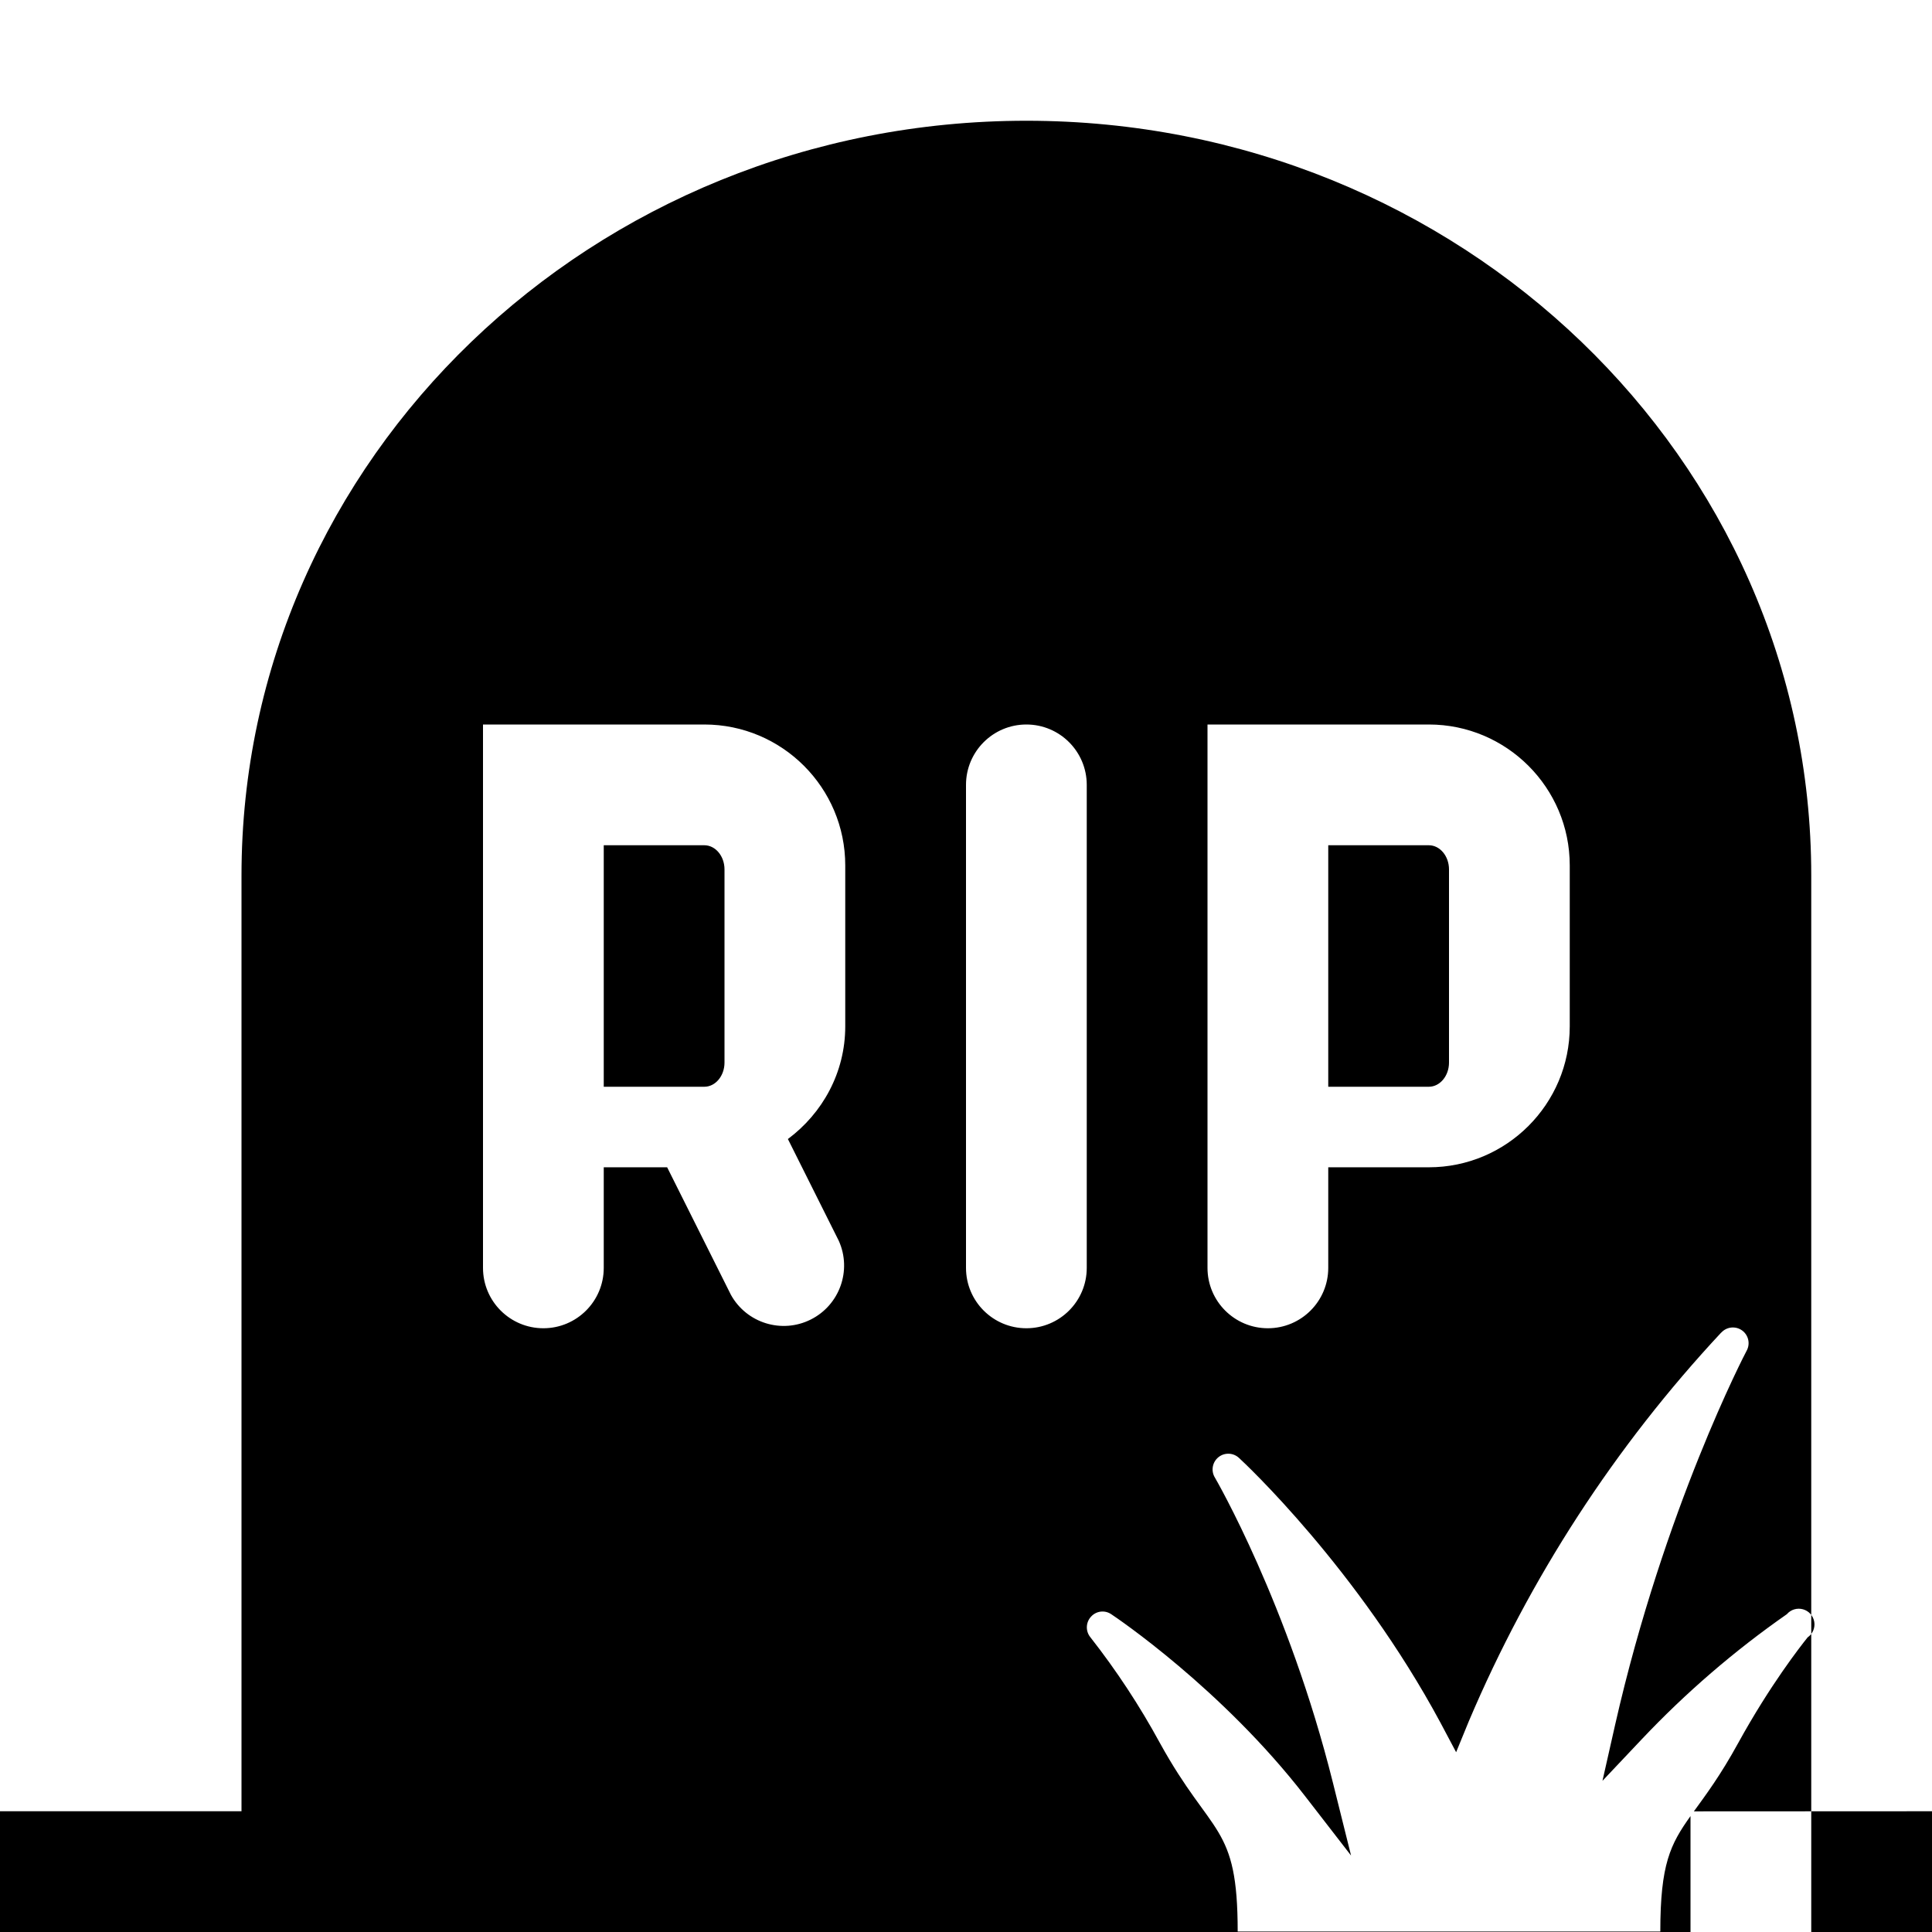
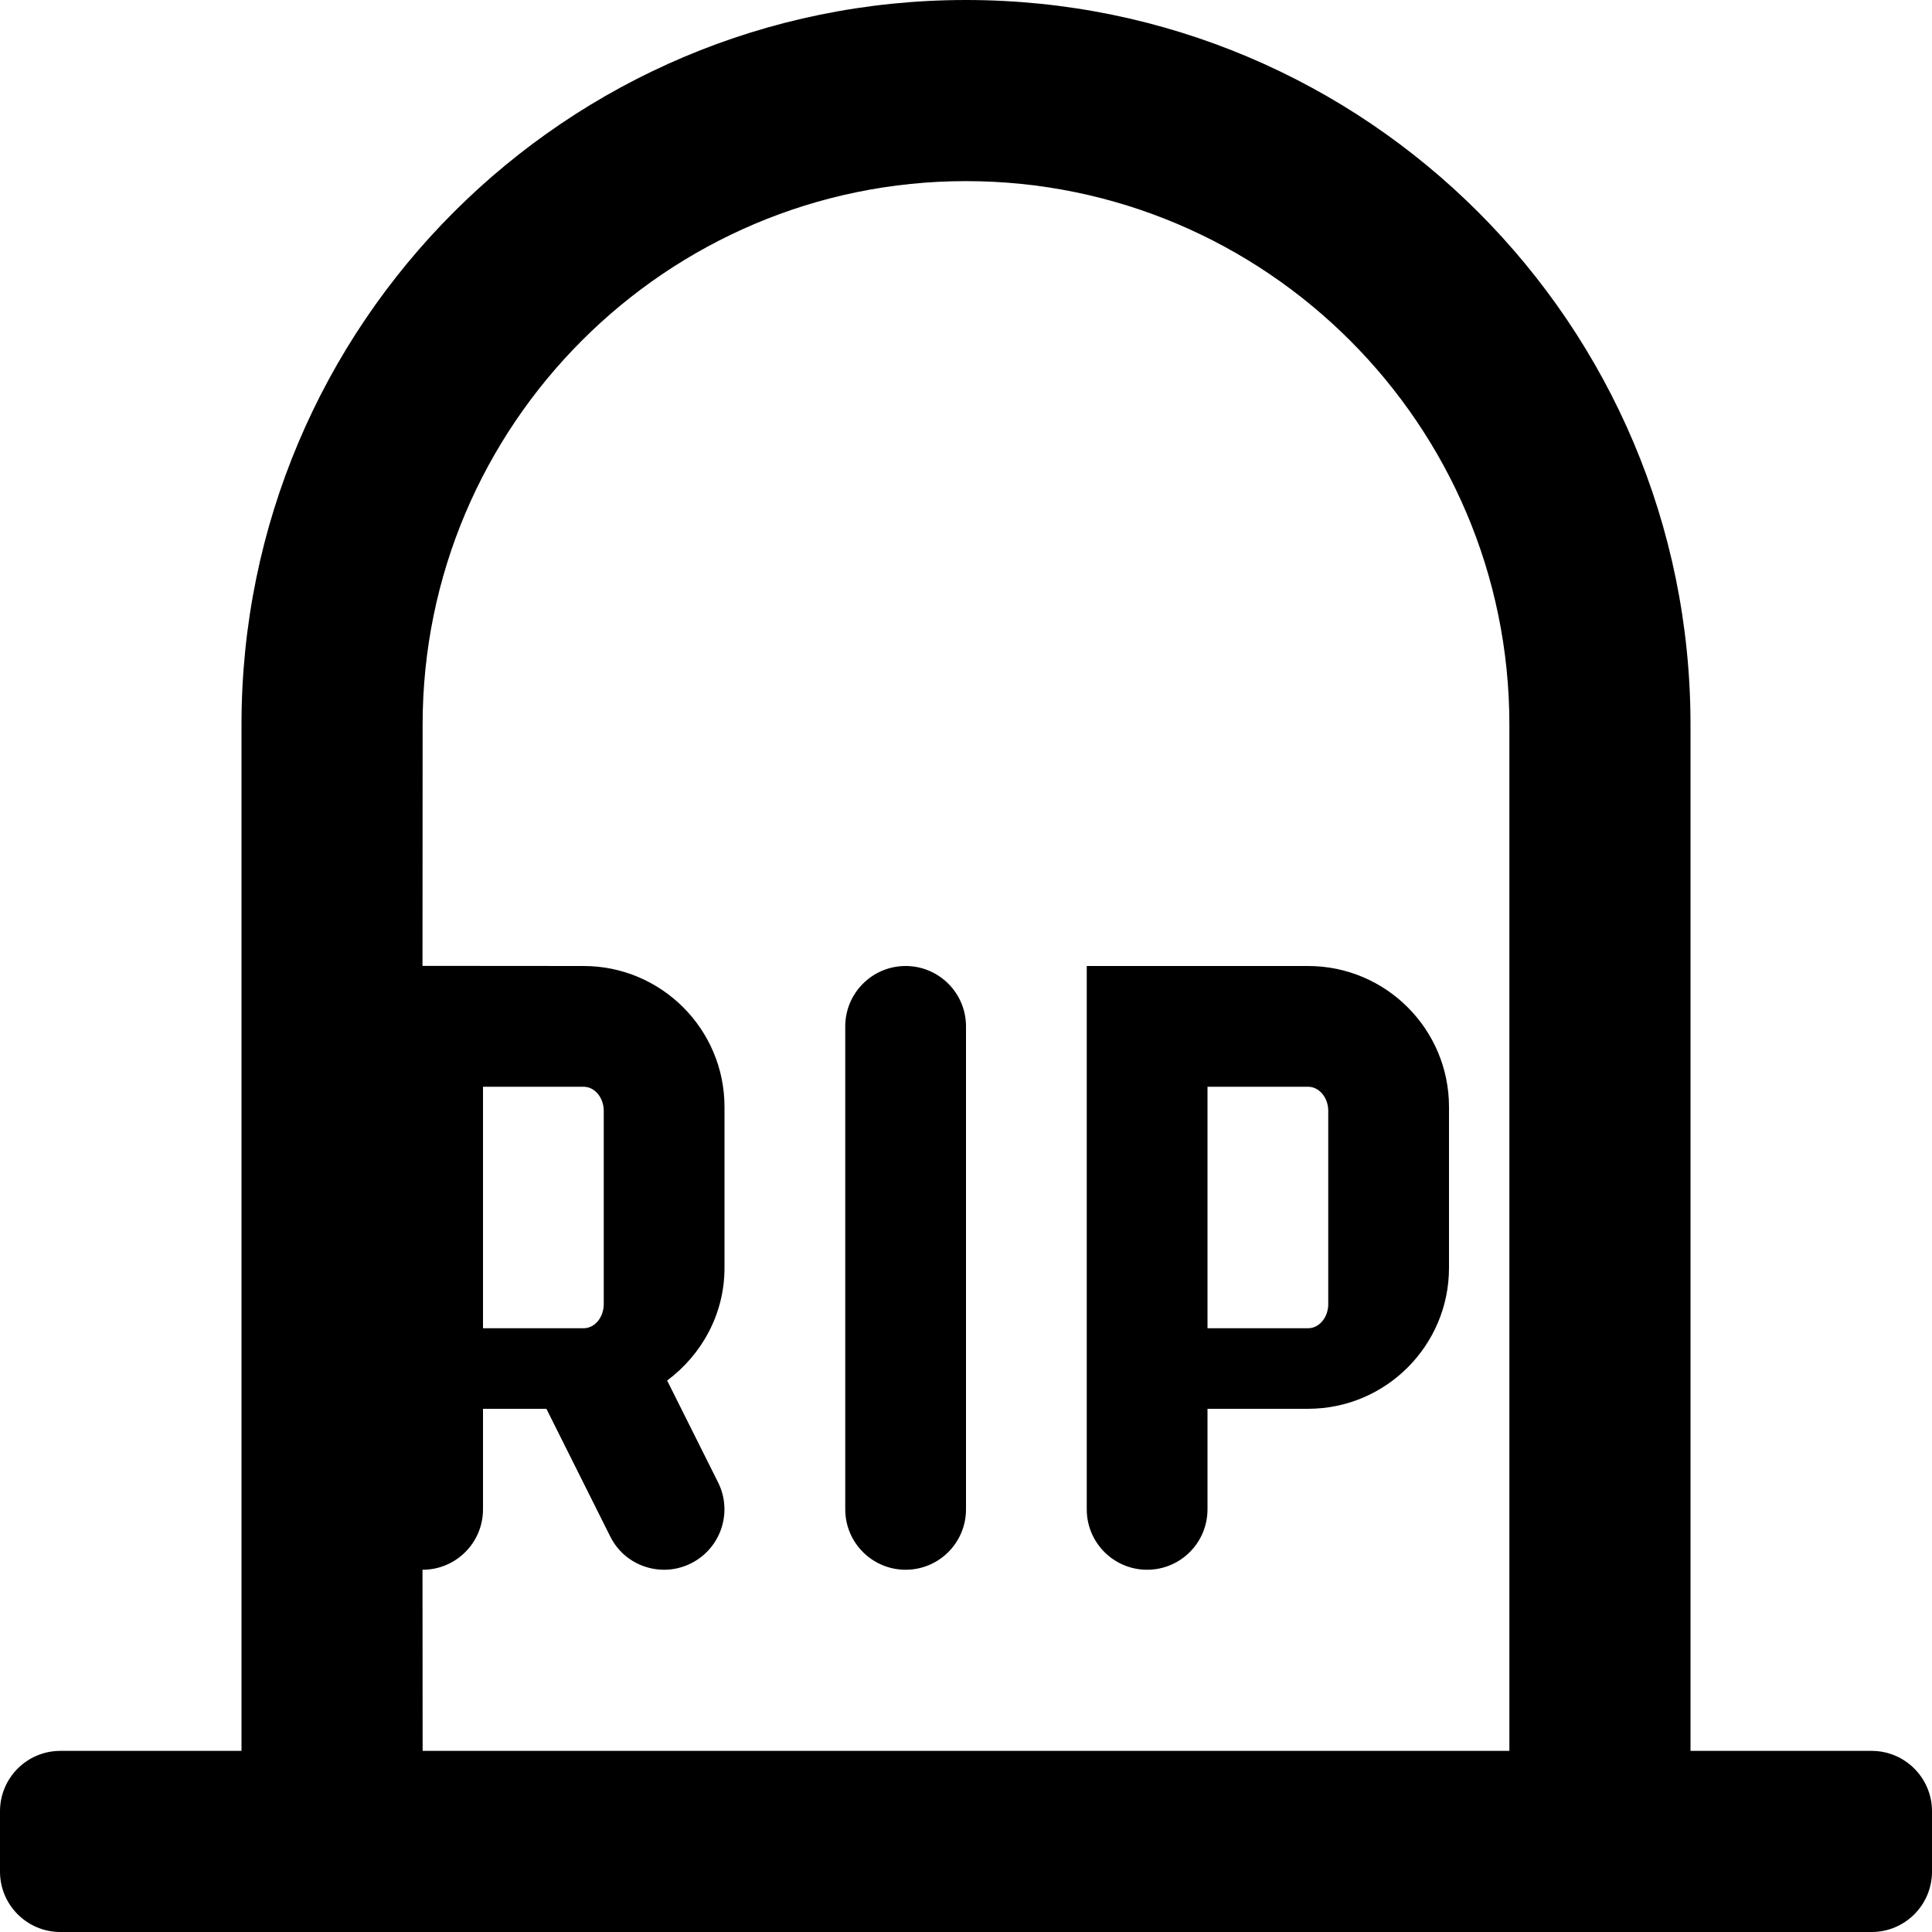
<svg xmlns="http://www.w3.org/2000/svg" width="16" height="16" viewBox="0 0 16 16">
-   <path fill="#000" fill-rule="evenodd" d="M5.833 7H5v2h.833C5.925 9 6 8.91 6 8.8V7.2c0-.11-.075-.2-.167-.2zM8.5 1C4.91 1 2 3.798 2 7.25V16h13V7.25C15 3.798 12.09 1 8.5 1zM6.525 9.433l.422.844a.5.5 0 0 1-.894.446l-.528-1.056H5v.833a.5.5 0 0 1-1 0V6h1.833C6.477 6 7 6.523 7 7.167V8.5c0 .383-.189.72-.475.933zM9 10.5a.5.5 0 0 1-1 0v-4a.5.5 0 0 1 1 0v4zm4-2c0 .643-.523 1.167-1.167 1.167H11v.833a.5.5 0 0 1-1 0V6h1.833C12.477 6 13 6.523 13 7.167V8.5zm1.255 2.536a.13.13 0 0 1 .209.152c-.007.012-.681 1.302-1.088 3.095l-.105.465.327-.346a7.77 7.77 0 0 1 1.2-1.034.13.13 0 1 1 .172.192c-.057.071-.31.393-.575.875-.148.27-.27.432-.367.566L16 15v1h-2v-.96c-.167.234-.25.398-.25.956h-3.5c0-.896-.212-.777-.644-1.561a6.284 6.284 0 0 0-.576-.876.13.13 0 0 1 .005-.17.128.128 0 0 1 .169-.02c.037.024.918.618 1.605 1.507l.38.491-.15-.602c-.369-1.48-.971-2.517-.977-2.527a.13.13 0 0 1 .201-.162c.04.036.981.916 1.666 2.19l.13.245.105-.256a11.038 11.038 0 0 1 2.091-3.22zM2 15v1H0v-1h2zm9.833-8c.092 0 .167.09.167.2v1.6c0 .11-.075.2-.167.2H11V7z" />
+   <g fill="none" fill-rule="evenodd">
+     <path fill="#000" d="M8 0c3.314 0 6 2.686 6 6v8.5h1.5c.276 0 .5.224.5.5v.5c0 .276-.224.5-.5.5H.5c-.276 0-.5-.224-.5-.5V15c0-.276.224-.5.5-.5H2V6c0-3.314 2.686-6 6-6zm0 1.5C5.519 1.5 3.5 3.519 3.5 6l-.001 1.999L4.833 8C5.477 8 6 8.523 6 9.167V10.5c0 .383-.189.72-.475.933l.422.844c.123.246.023.546-.224.67-.072.036-.148.053-.223.053-.183 0-.36-.1-.447-.277l-.528-1.056H4v.833c0 .276-.224.5-.5.5l-.001-.001L3.5 14.5h9V6c0-2.481-2.019-4.5-4.5-4.5zM7.5 8c.276 0 .5.224.5.5v4c0 .276-.224.5-.5.5s-.5-.224-.5-.5v-4c0-.276.224-.5.5-.5zm3.333 0C11.477 8 12 8.523 12 9.167V10.5c0 .643-.523 1.167-1.167 1.167H10v.833c0 .276-.224.5-.5.5s-.5-.224-.5-.5V8h1.833zm-6 1H4v2h.833c.092 0 .167-.09.167-.2V9.2c0-.11-.075-.2-.167-.2zm6 0H10v2h.833c.092 0 .167-.09.167-.2V9.2c0-.11-.075-.2-.167-.2z" />
+   </g>
</svg>
